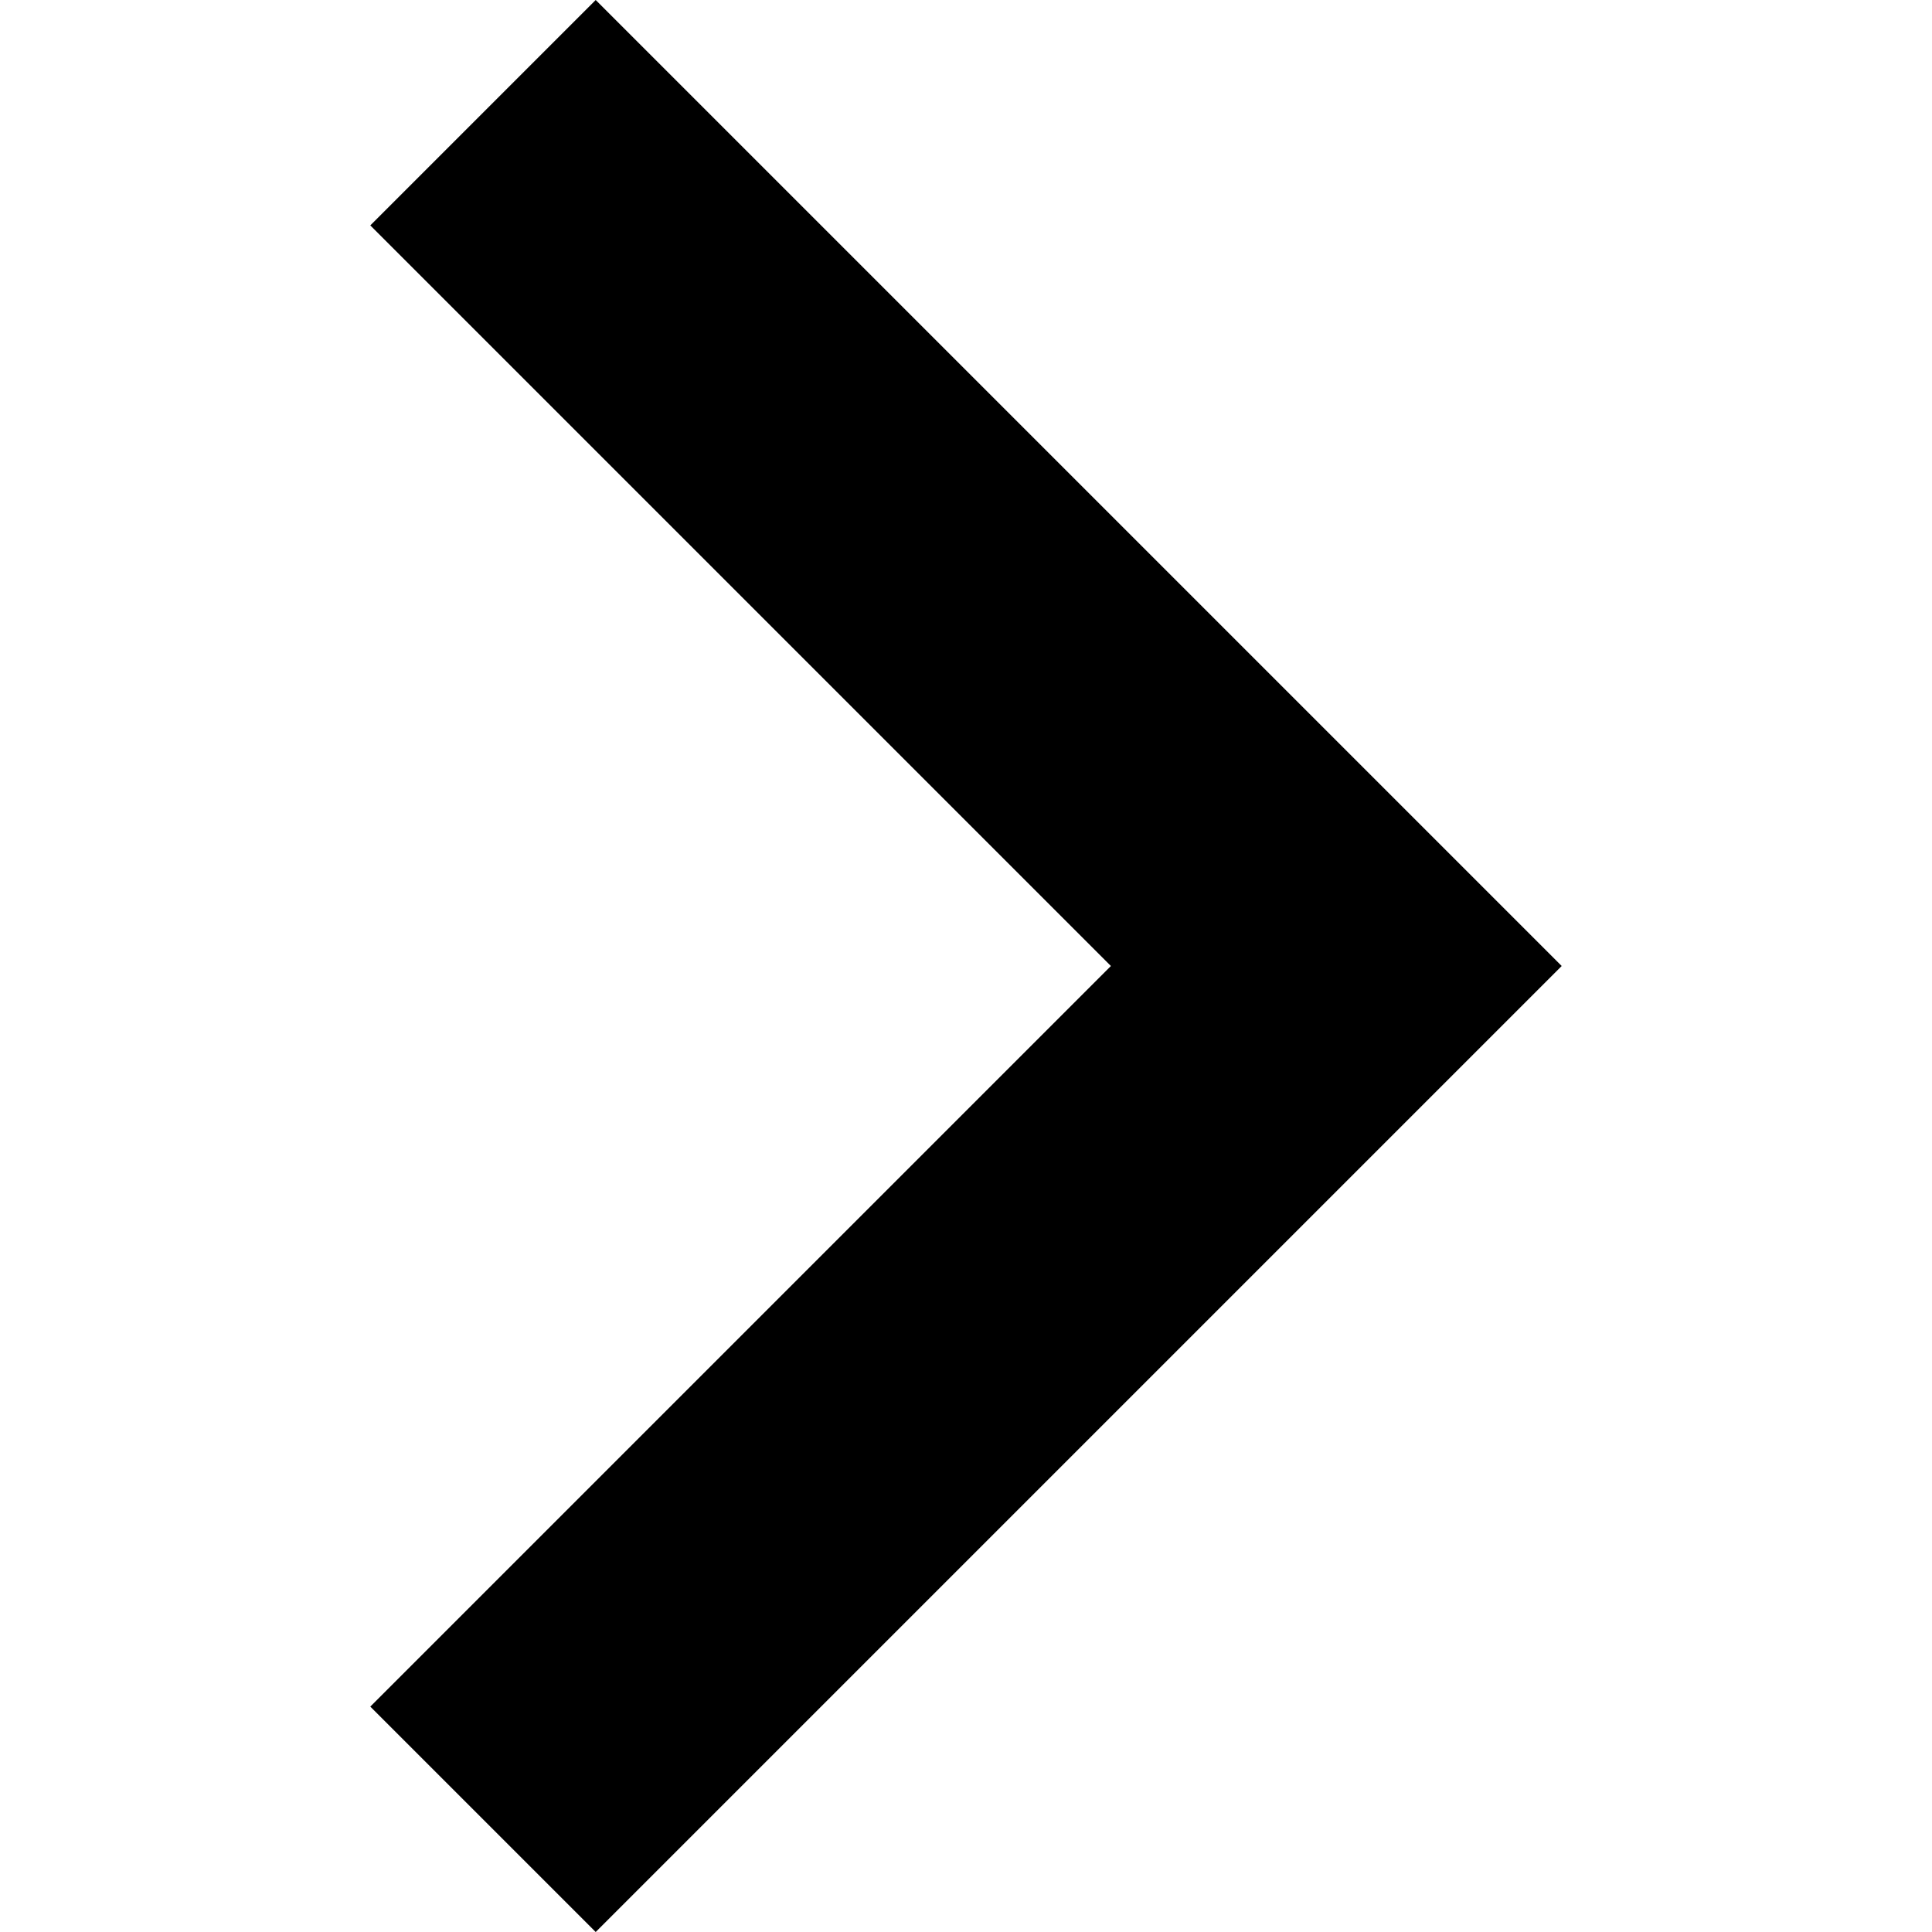
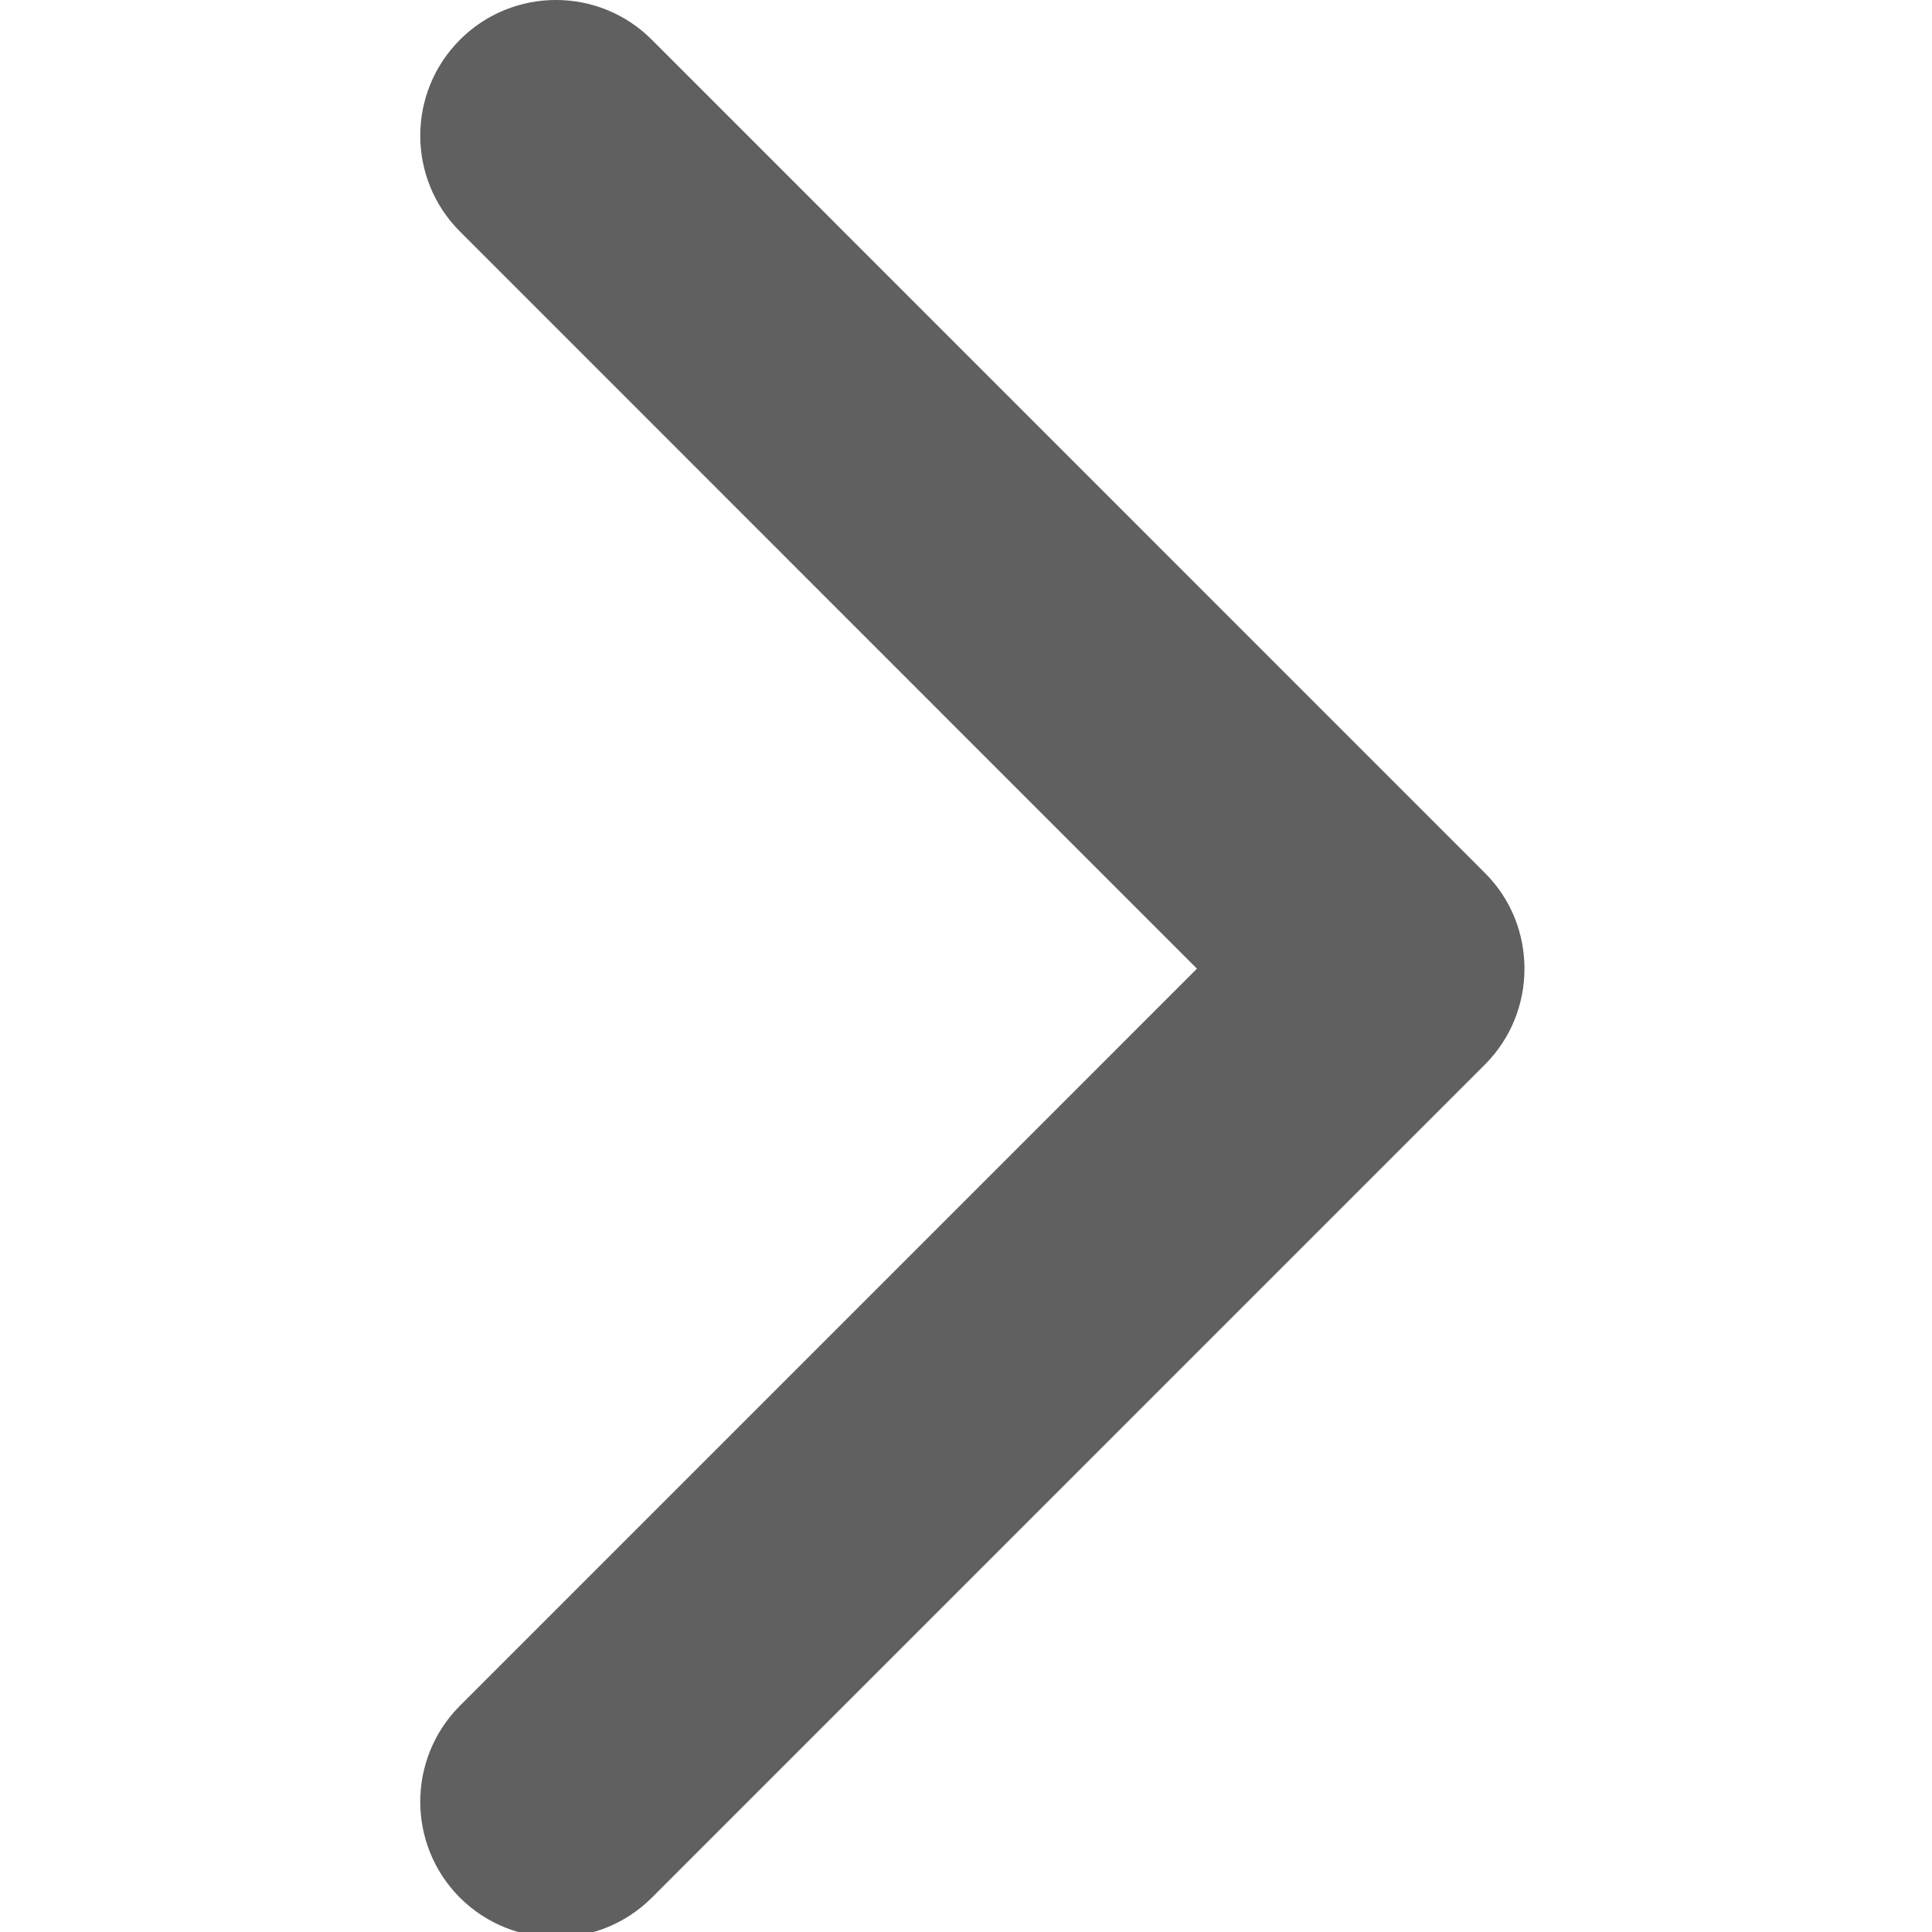
- <svg xmlns="http://www.w3.org/2000/svg" version="1.1" id="Capa_1" x="0px" y="0px" width="306px" height="306px" viewBox="0 0 306 306" style="enable-background:new 0 0 306 306;" xml:space="preserve">
+ <svg xmlns="http://www.w3.org/2000/svg" xmlns:xlink="http://www.w3.org/1999/xlink" version="1.1" id="Capa_1" x="0px" y="0px" width="306px" height="306px" viewBox="0 0 306 306" enable-background="new 0 0 306 306" xml:space="preserve">
  <g>
-     <g id="chevron-right">
-       <polygon points="94.35,0 58.65,35.7 175.95,153 58.65,270.3 94.35,306 247.35,153   " />
+     <g>
+       <defs>
+         <rect id="SVGID_1_" x="66.562" width="174.891" height="306.848" />
+       </defs>
+       <clipPath id="SVGID_2_">
+         <use xlink:href="#SVGID_1_" overflow="visible" />
+       </clipPath>
+       <path clip-path="url(#SVGID_2_)" fill="#606060" d="M241.453,153.424c0,5.514-2.074,10.996-6.279,15.202L103.238,300.568    c-8.39,8.367-21.993,8.367-30.39,0c-8.382-8.396-8.382-22.021,0-30.403l116.733-116.741L72.849,36.669    c-8.382-8.382-8.382-21.979,0-30.375c8.396-8.396,22.014-8.396,30.39,0L235.174,138.25    C239.379,142.428,241.453,147.926,241.453,153.424" />
    </g>
  </g>
-   <g>
- </g>
-   <g>
- </g>
-   <g>
- </g>
-   <g>
- </g>
-   <g>
- </g>
-   <g>
- </g>
-   <g>
- </g>
-   <g>
- </g>
-   <g>
- </g>
-   <g>
- </g>
-   <g>
- </g>
-   <g>
- </g>
-   <g>
- </g>
-   <g>
- </g>
-   <g>
- </g>
</svg>
